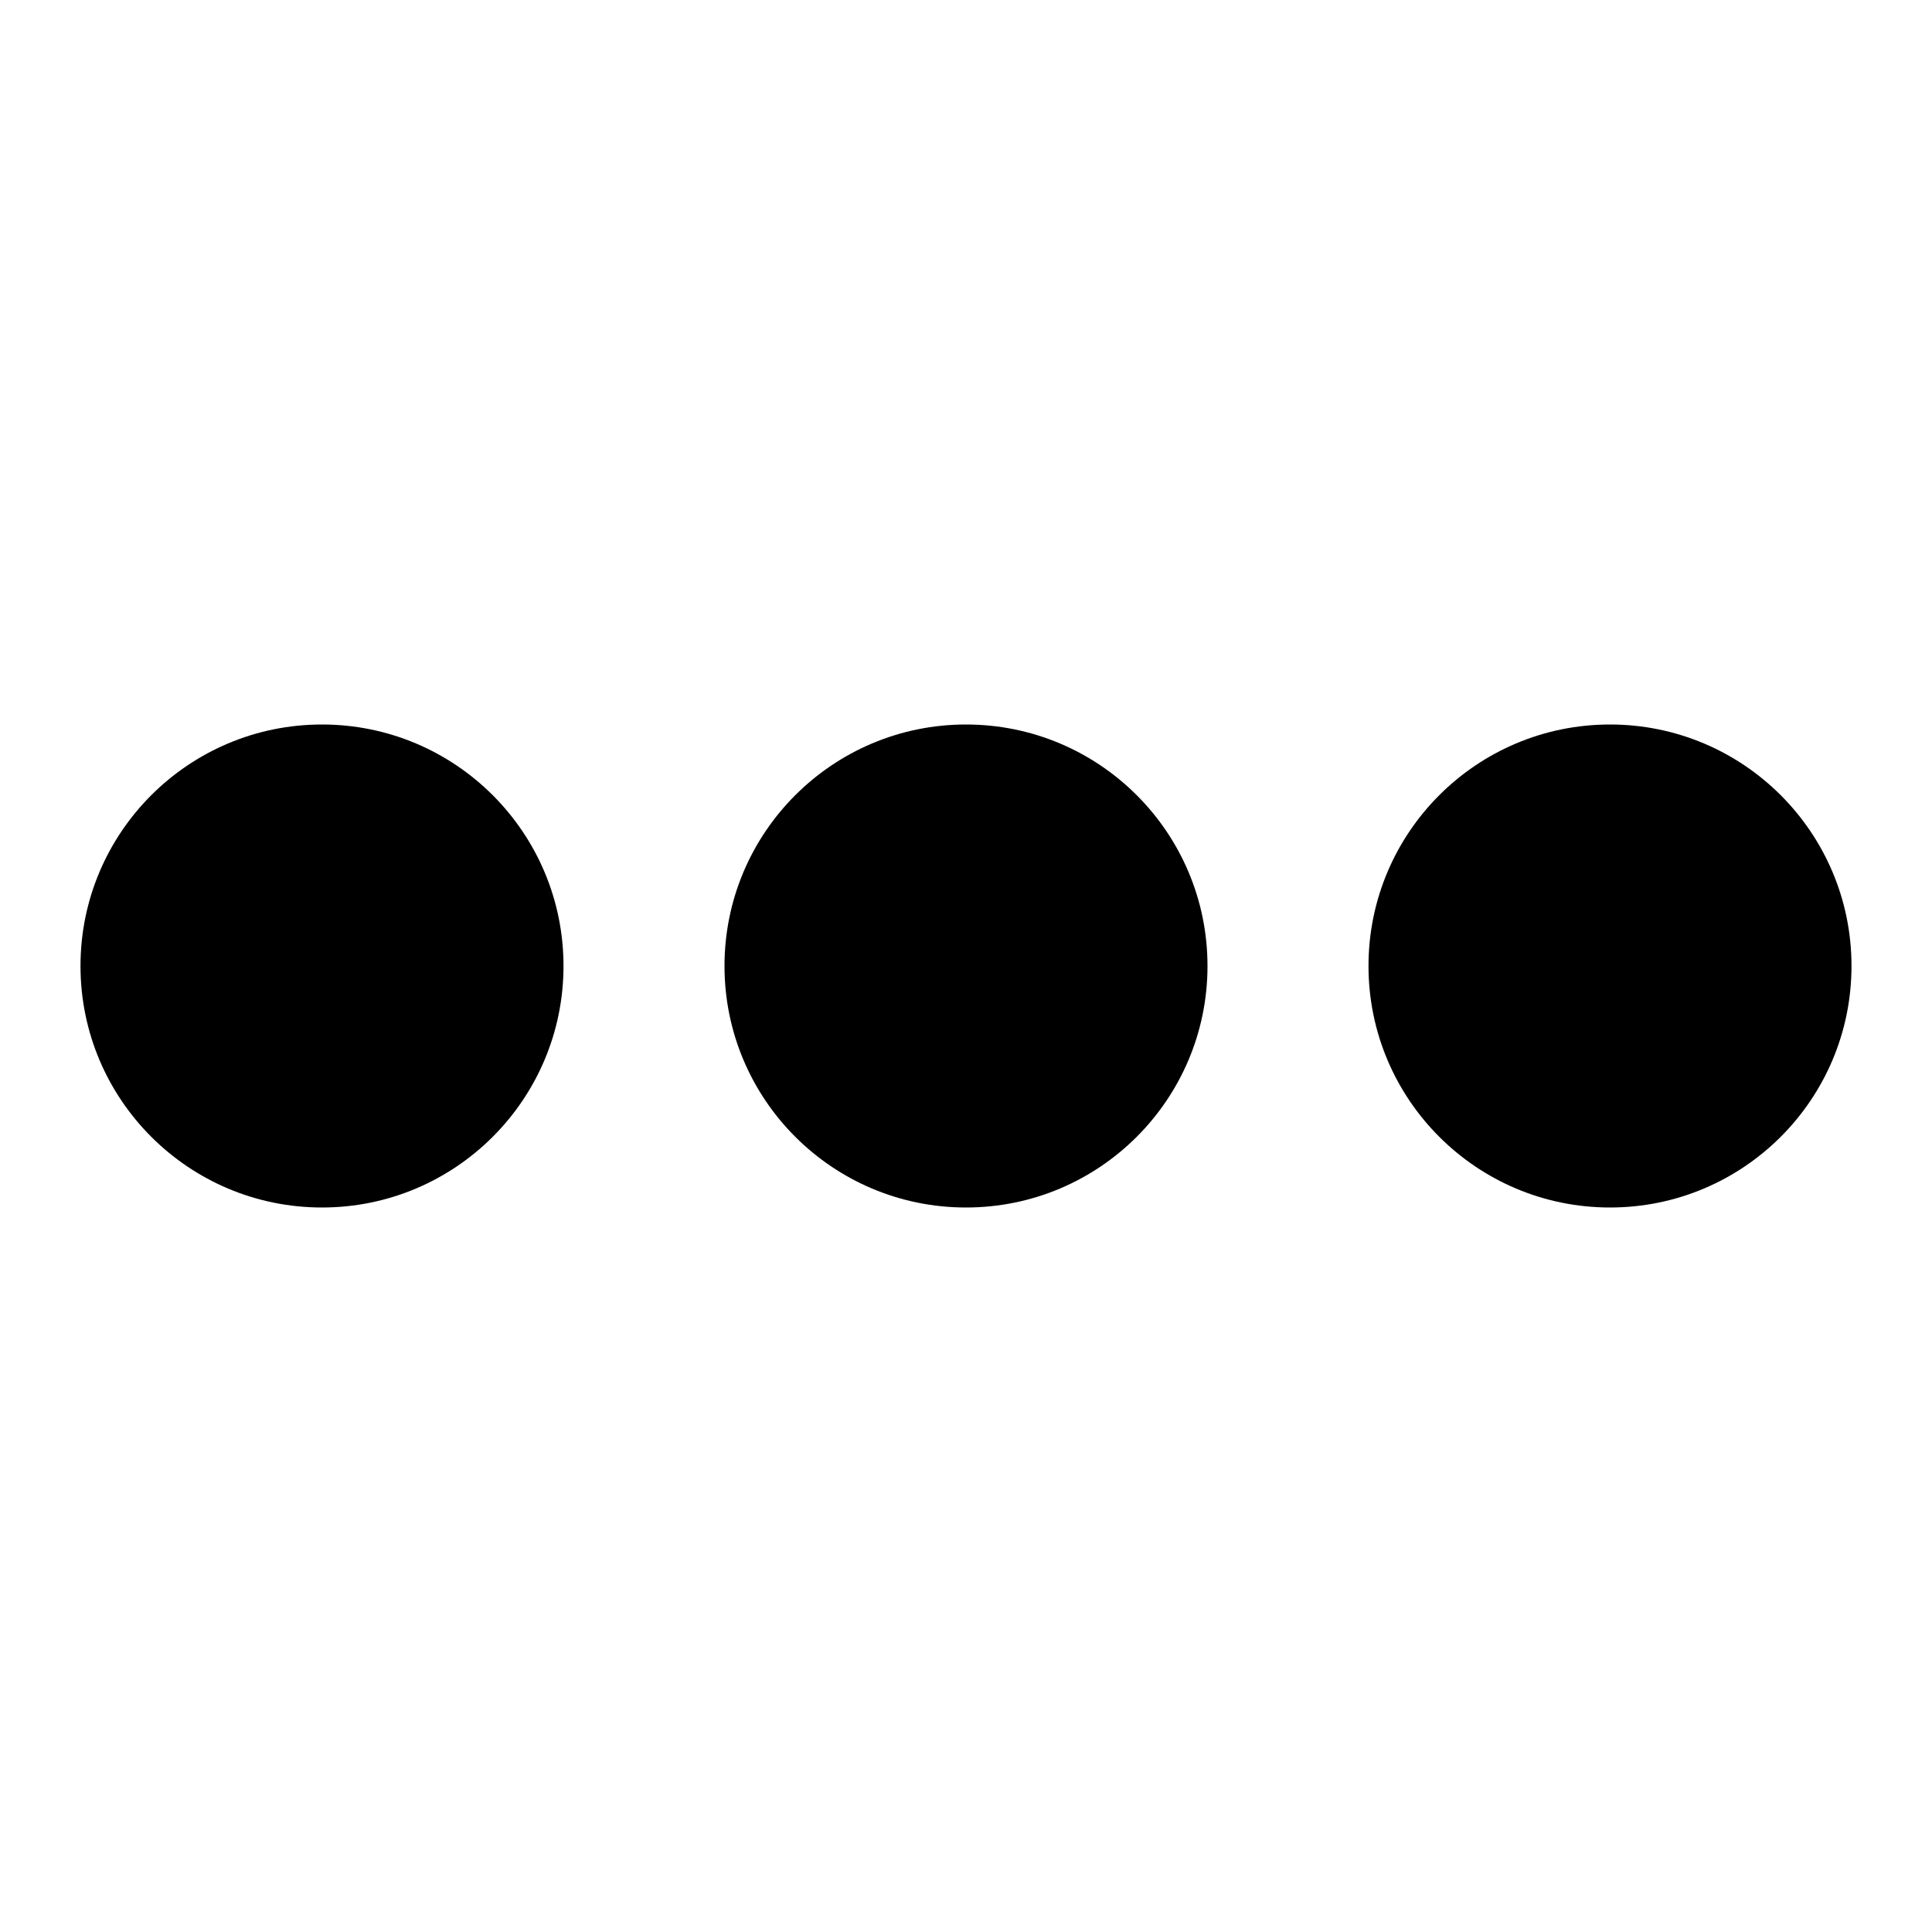
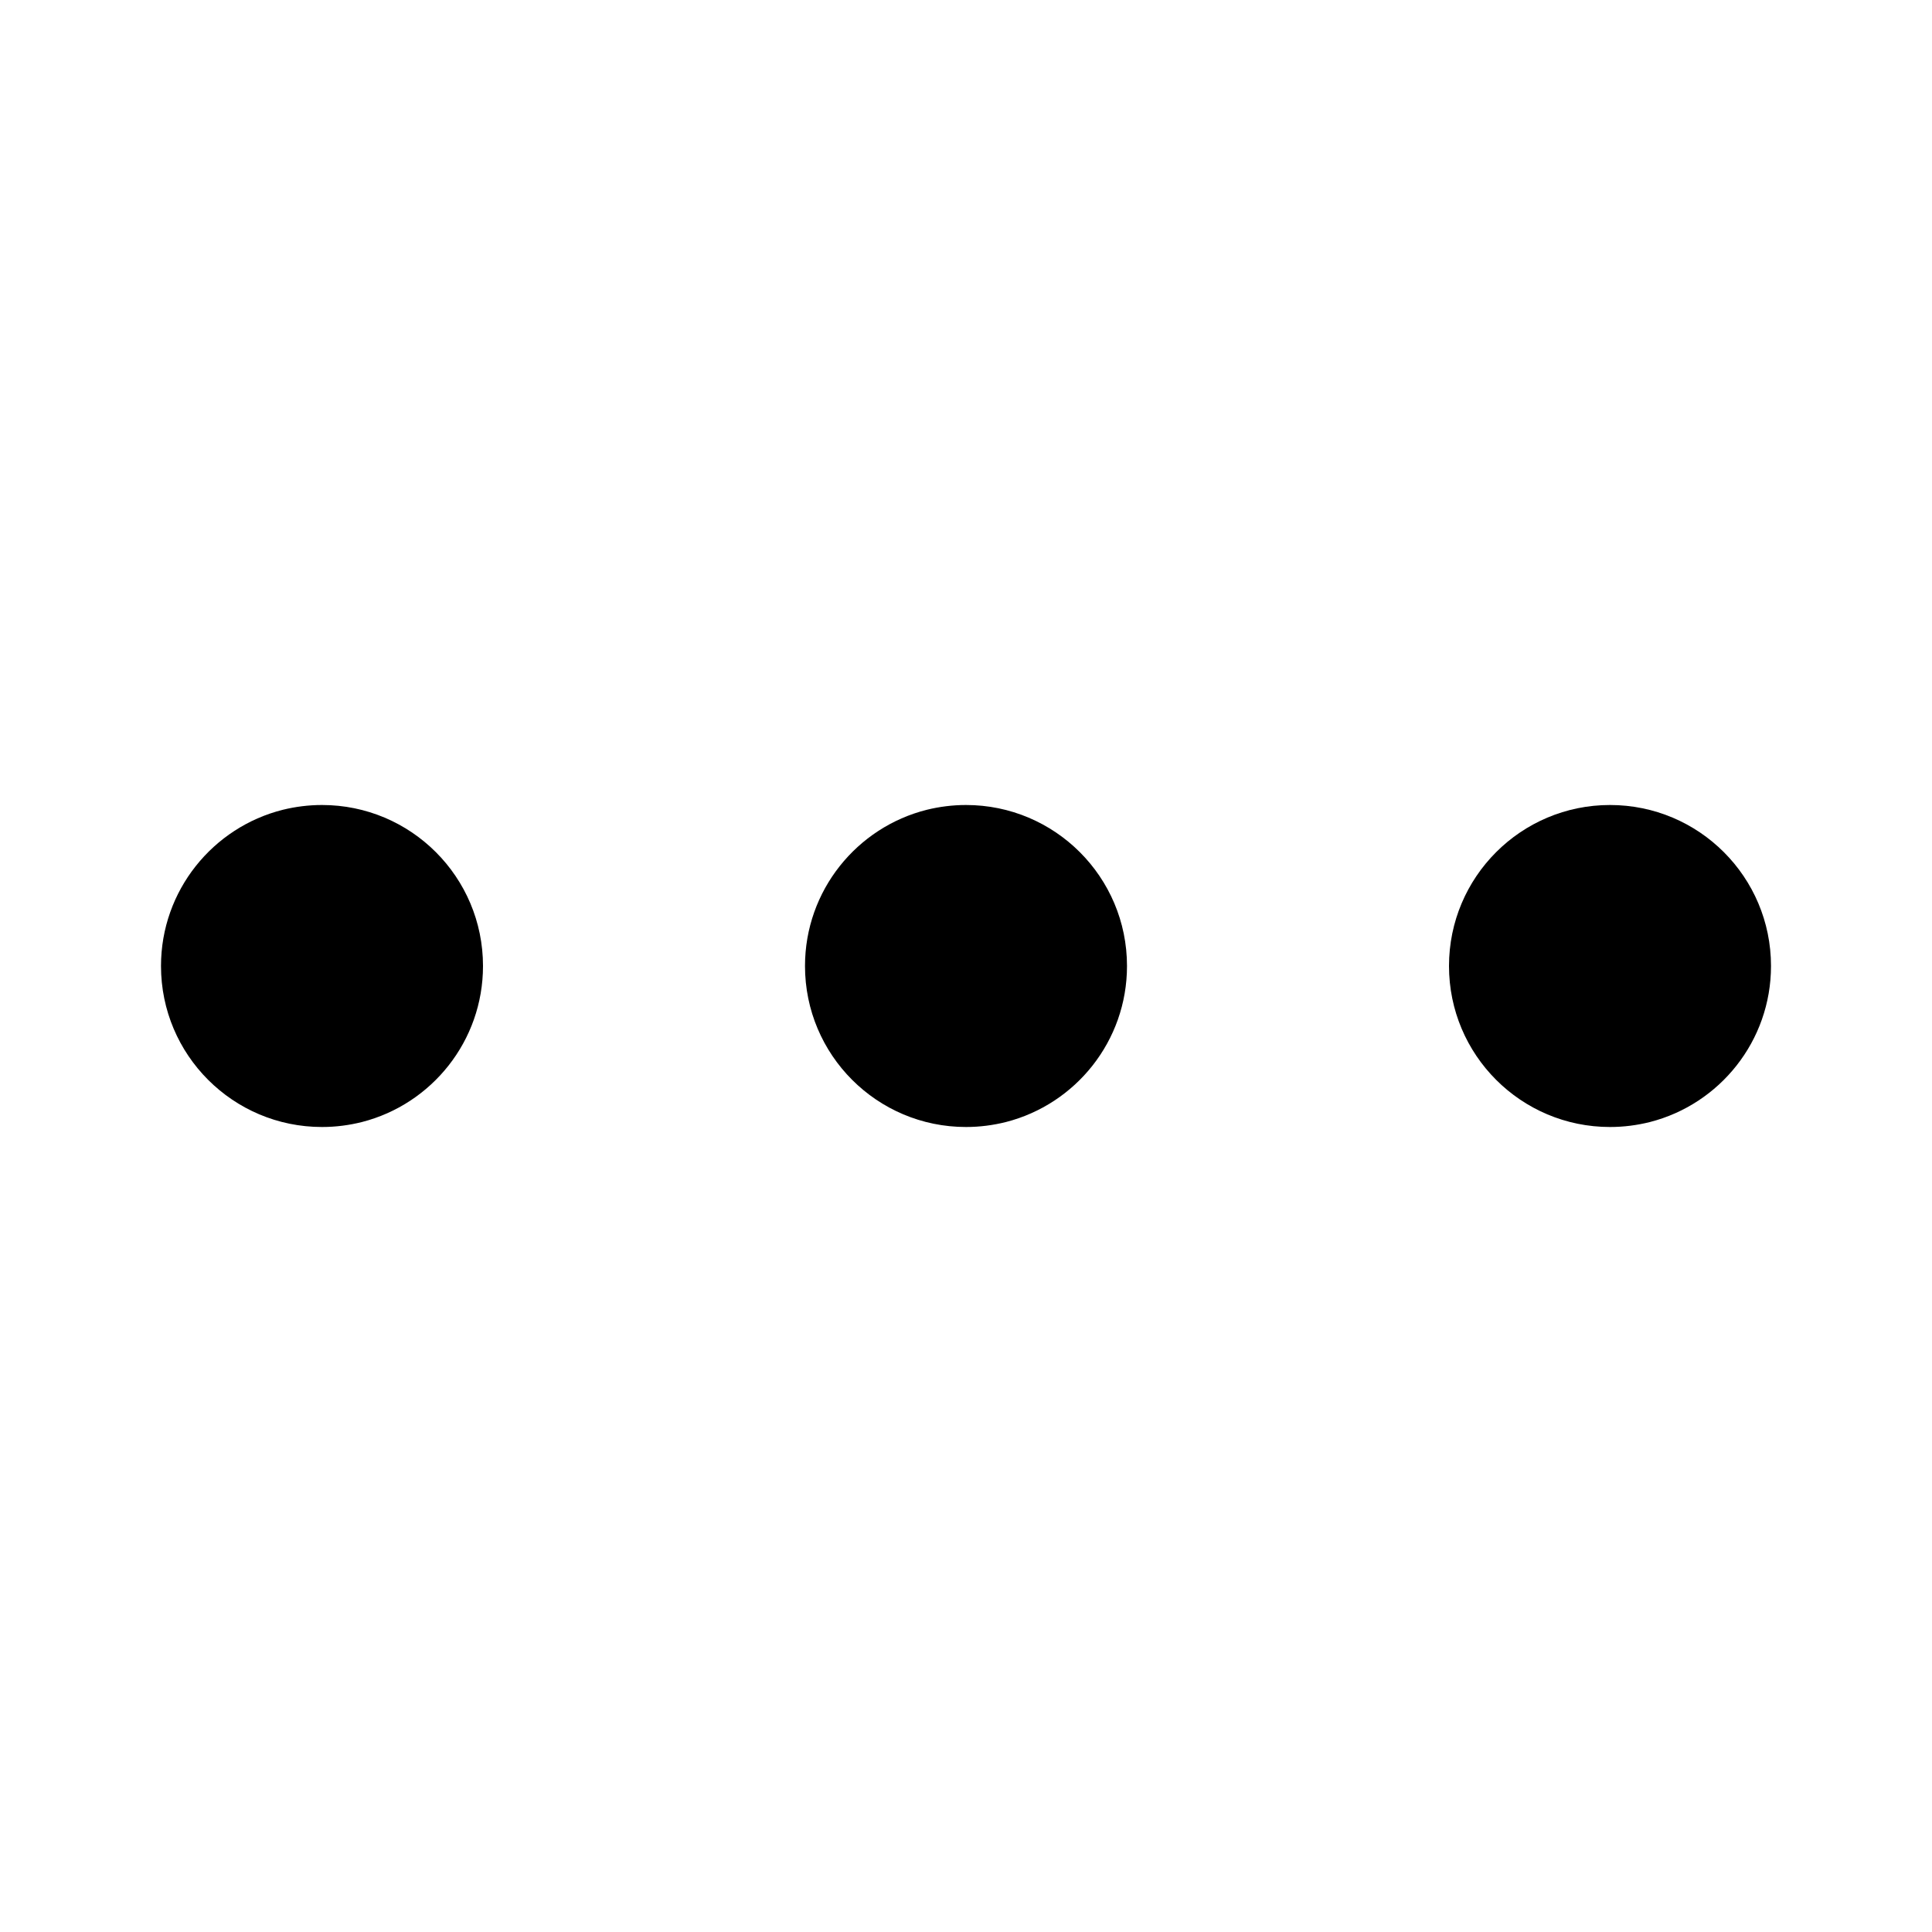
<svg xmlns="http://www.w3.org/2000/svg" width="24" height="24" viewBox="0 0 24 24" fill="none">
-   <path fill-rule="evenodd" clip-rule="evenodd" d="M7 12C7 13.657 5.657 15 4 15C2.343 15 1 13.657 1 12C1 10.343 2.343 9 4 9C5.657 9 7 10.343 7 12ZM15 12C15 13.657 13.657 15 12 15C10.343 15 9 13.657 9 12C9 10.343 10.343 9 12 9C13.657 9 15 10.343 15 12ZM20 15C21.657 15 23 13.657 23 12C23 10.343 21.657 9 20 9C18.343 9 17 10.343 17 12C17 13.657 18.343 15 20 15Z" fill="black" />
+   <path d="M12.497 13.938C12.338 13.978 12.171 14 12 14C10.895 14 10 13.105 10 12C10 11.063 10.645 10.276 11.515 10.059C11.67 10.021 11.833 10 12 10C13.104 10 14 10.895 14 12C14 12.933 13.361 13.717 12.497 13.938Z" fill="black" />
+   <path d="M20.497 13.938C20.338 13.978 20.172 14 20 14C18.895 14 18 13.105 18 12C18 10.895 18.895 10 20 10C21.105 10 22 10.895 22 12C22 12.933 21.361 13.717 20.497 13.938Z" fill="black" />
+   <path d="M4.497 13.938C4.338 13.978 4.172 14 4 14C2.895 14 2 13.105 2 12C2 11.063 2.645 10.276 3.515 10.059C3.67 10.021 3.833 10 4 10C5.105 10 6 10.895 6 12C6 12.933 5.361 13.717 4.497 13.938Z" fill="black" />
</svg>
